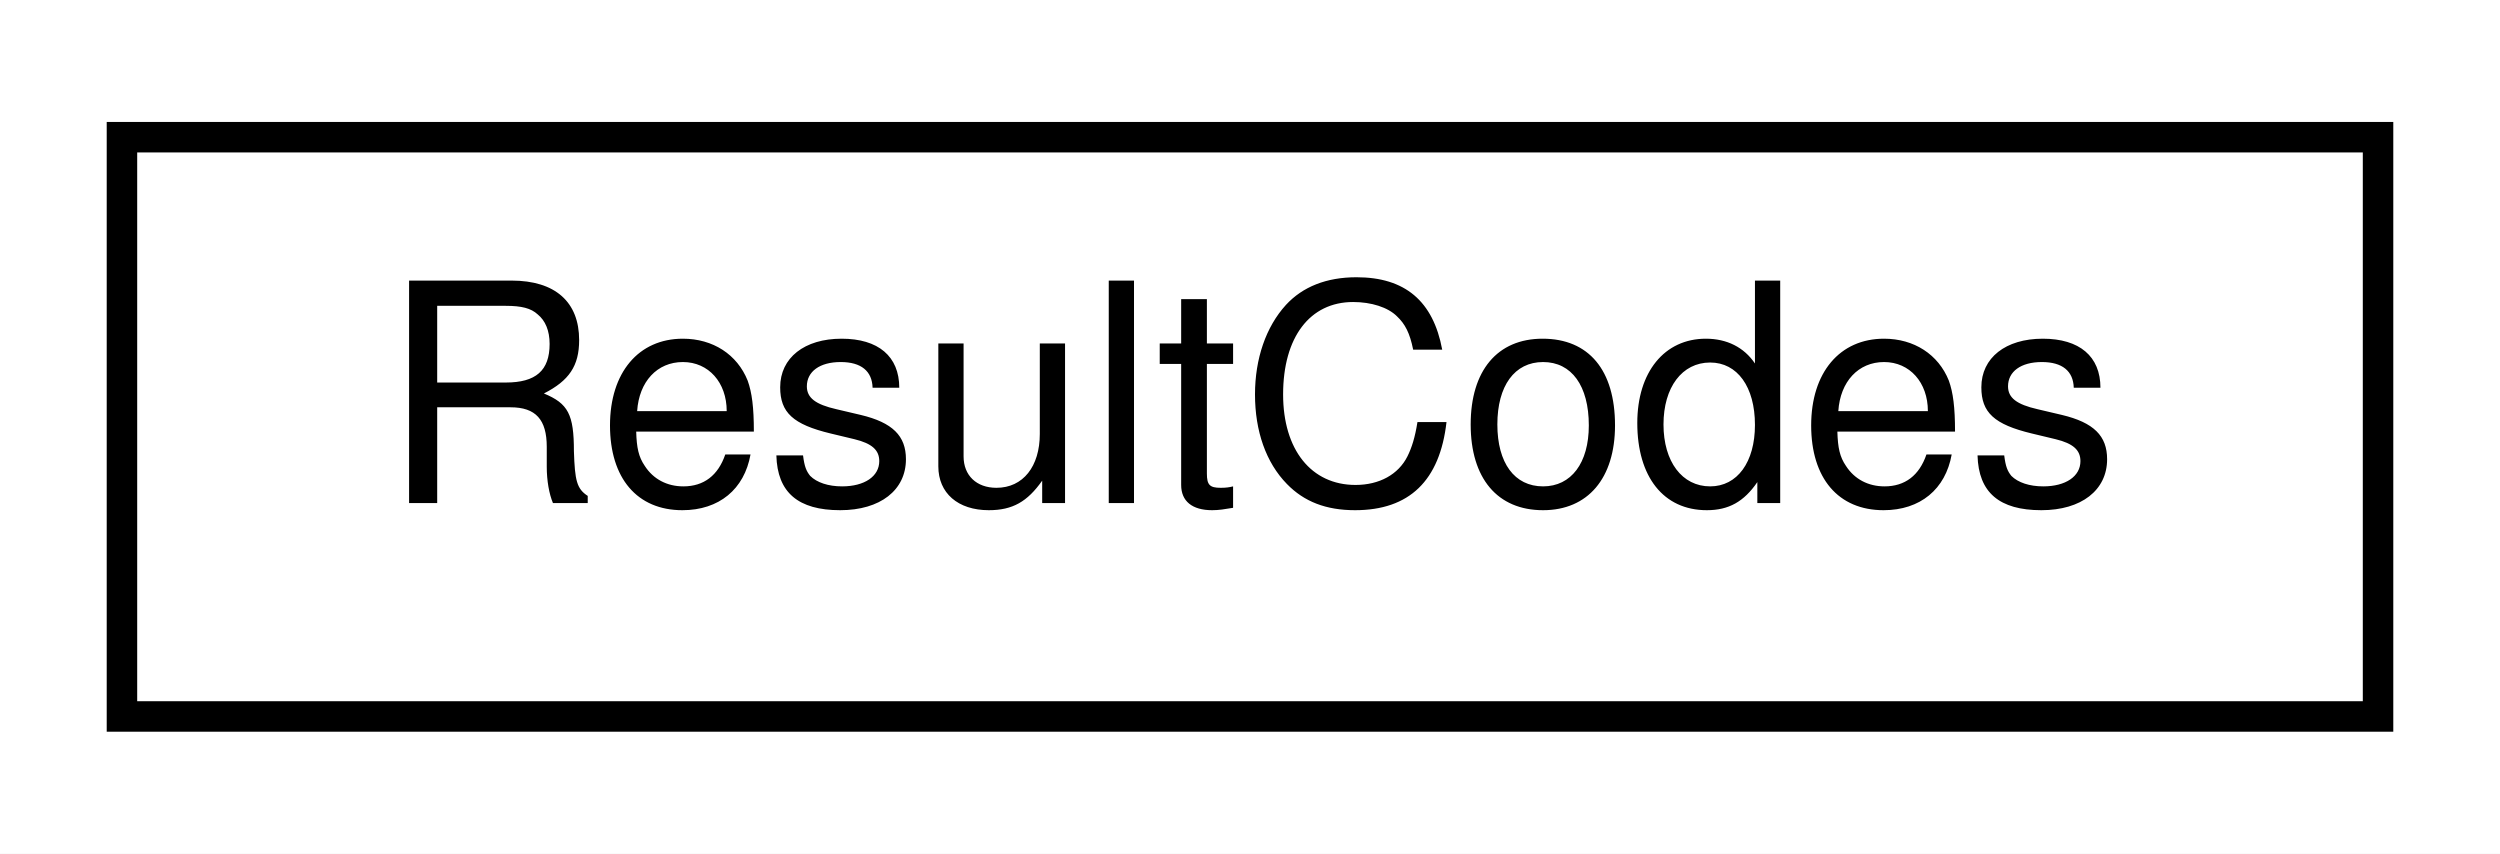
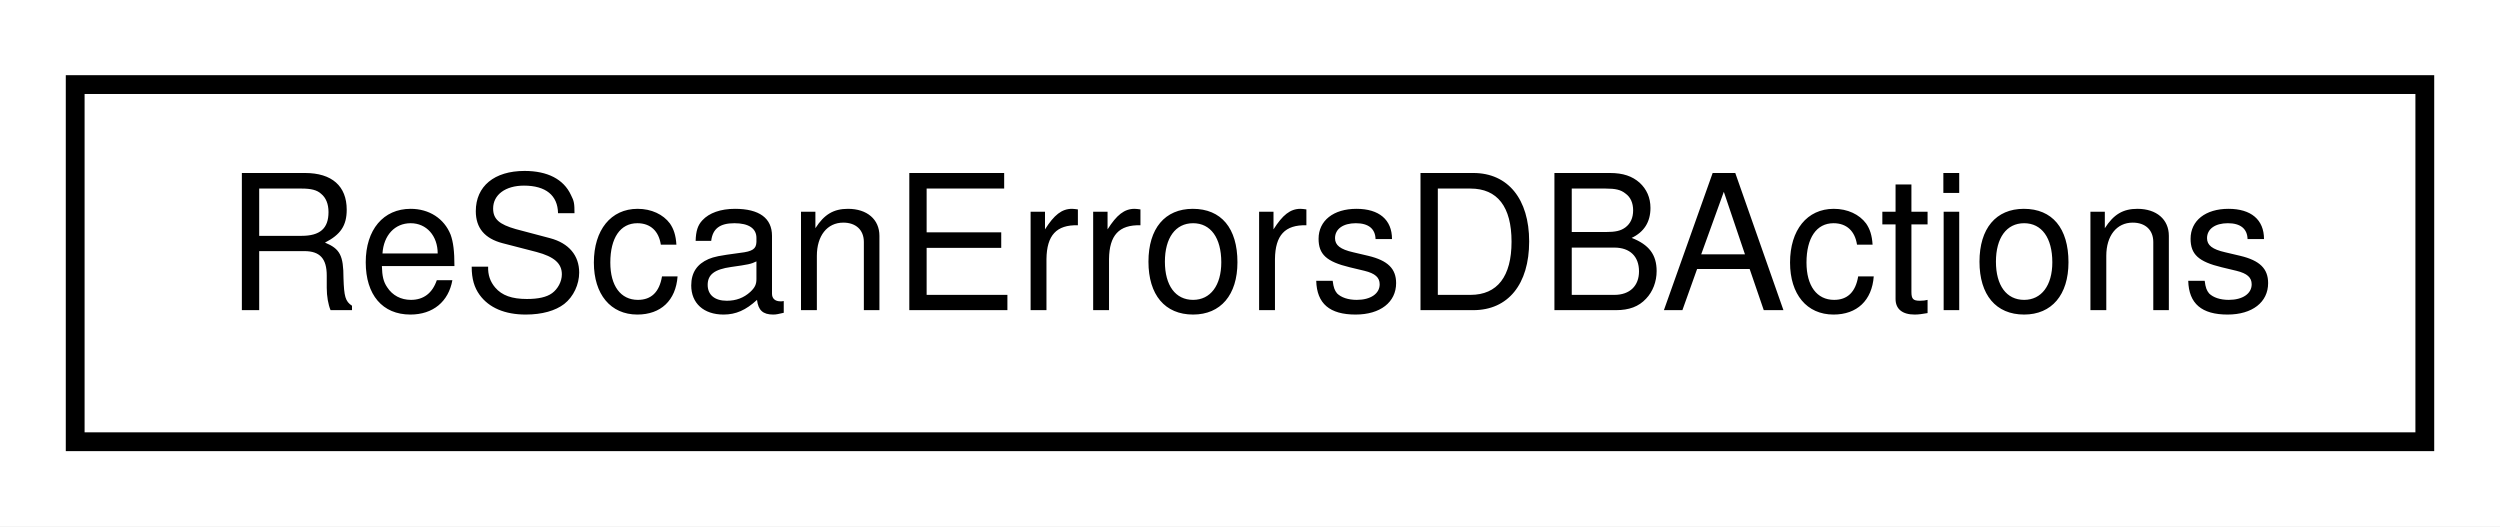
- <svg xmlns="http://www.w3.org/2000/svg" xmlns:xlink="http://www.w3.org/1999/xlink" width="82pt" height="28pt" viewBox="0.00 0.00 82.00 28.00">
+ <svg xmlns="http://www.w3.org/2000/svg" xmlns:xlink="http://www.w3.org/1999/xlink" width="133pt" height="28pt" viewBox="0.00 0.00 133.00 28.00">
  <g id="graph0" class="graph" transform="scale(1 1) rotate(0) translate(4 24)">
-     <polygon fill="white" stroke="none" points="-4,4 -4,-24 78,-24 78,4 -4,4" />
+     <polygon fill="white" stroke="none" points="-4,4 -4,-24 129,-24 129,4 -4,4" />
    <g id="node1" class="node">
      <g id="a_node1">
-         <a xlink:href="enumtomoBay_1_1model_1_1winstock_1_1response_1_1ResultCodes.html" target="_top" xlink:title="Copyright(C) 2015 Jan P.C. ">
-           <polygon fill="white" stroke="black" points="0,-0.5 0,-19.5 74,-19.5 74,-0.5 0,-0.5" />
-           <text text-anchor="middle" x="37" y="-7.5" font-family="Helvetica,sans-Serif" font-size="10.00">ResultCodes</text>
+         <a xlink:href="classtomoBay_1_1model_1_1services_1_1reScanErrorsService_1_1ReScanErrorsDBActions.html" target="_top" xlink:title="This class encapsulates all the interactions that this class has with the database. ">
+           <polygon fill="white" stroke="black" points="-7.10543e-15,-0.5 -7.10543e-15,-19.5 125,-19.5 125,-0.5 -7.10543e-15,-0.5" />
+           <text text-anchor="middle" x="62.5" y="-7.5" font-family="Helvetica,sans-Serif" font-size="10.00">ReScanErrorsDBActions</text>
        </a>
      </g>
    </g>
  </g>
</svg>
